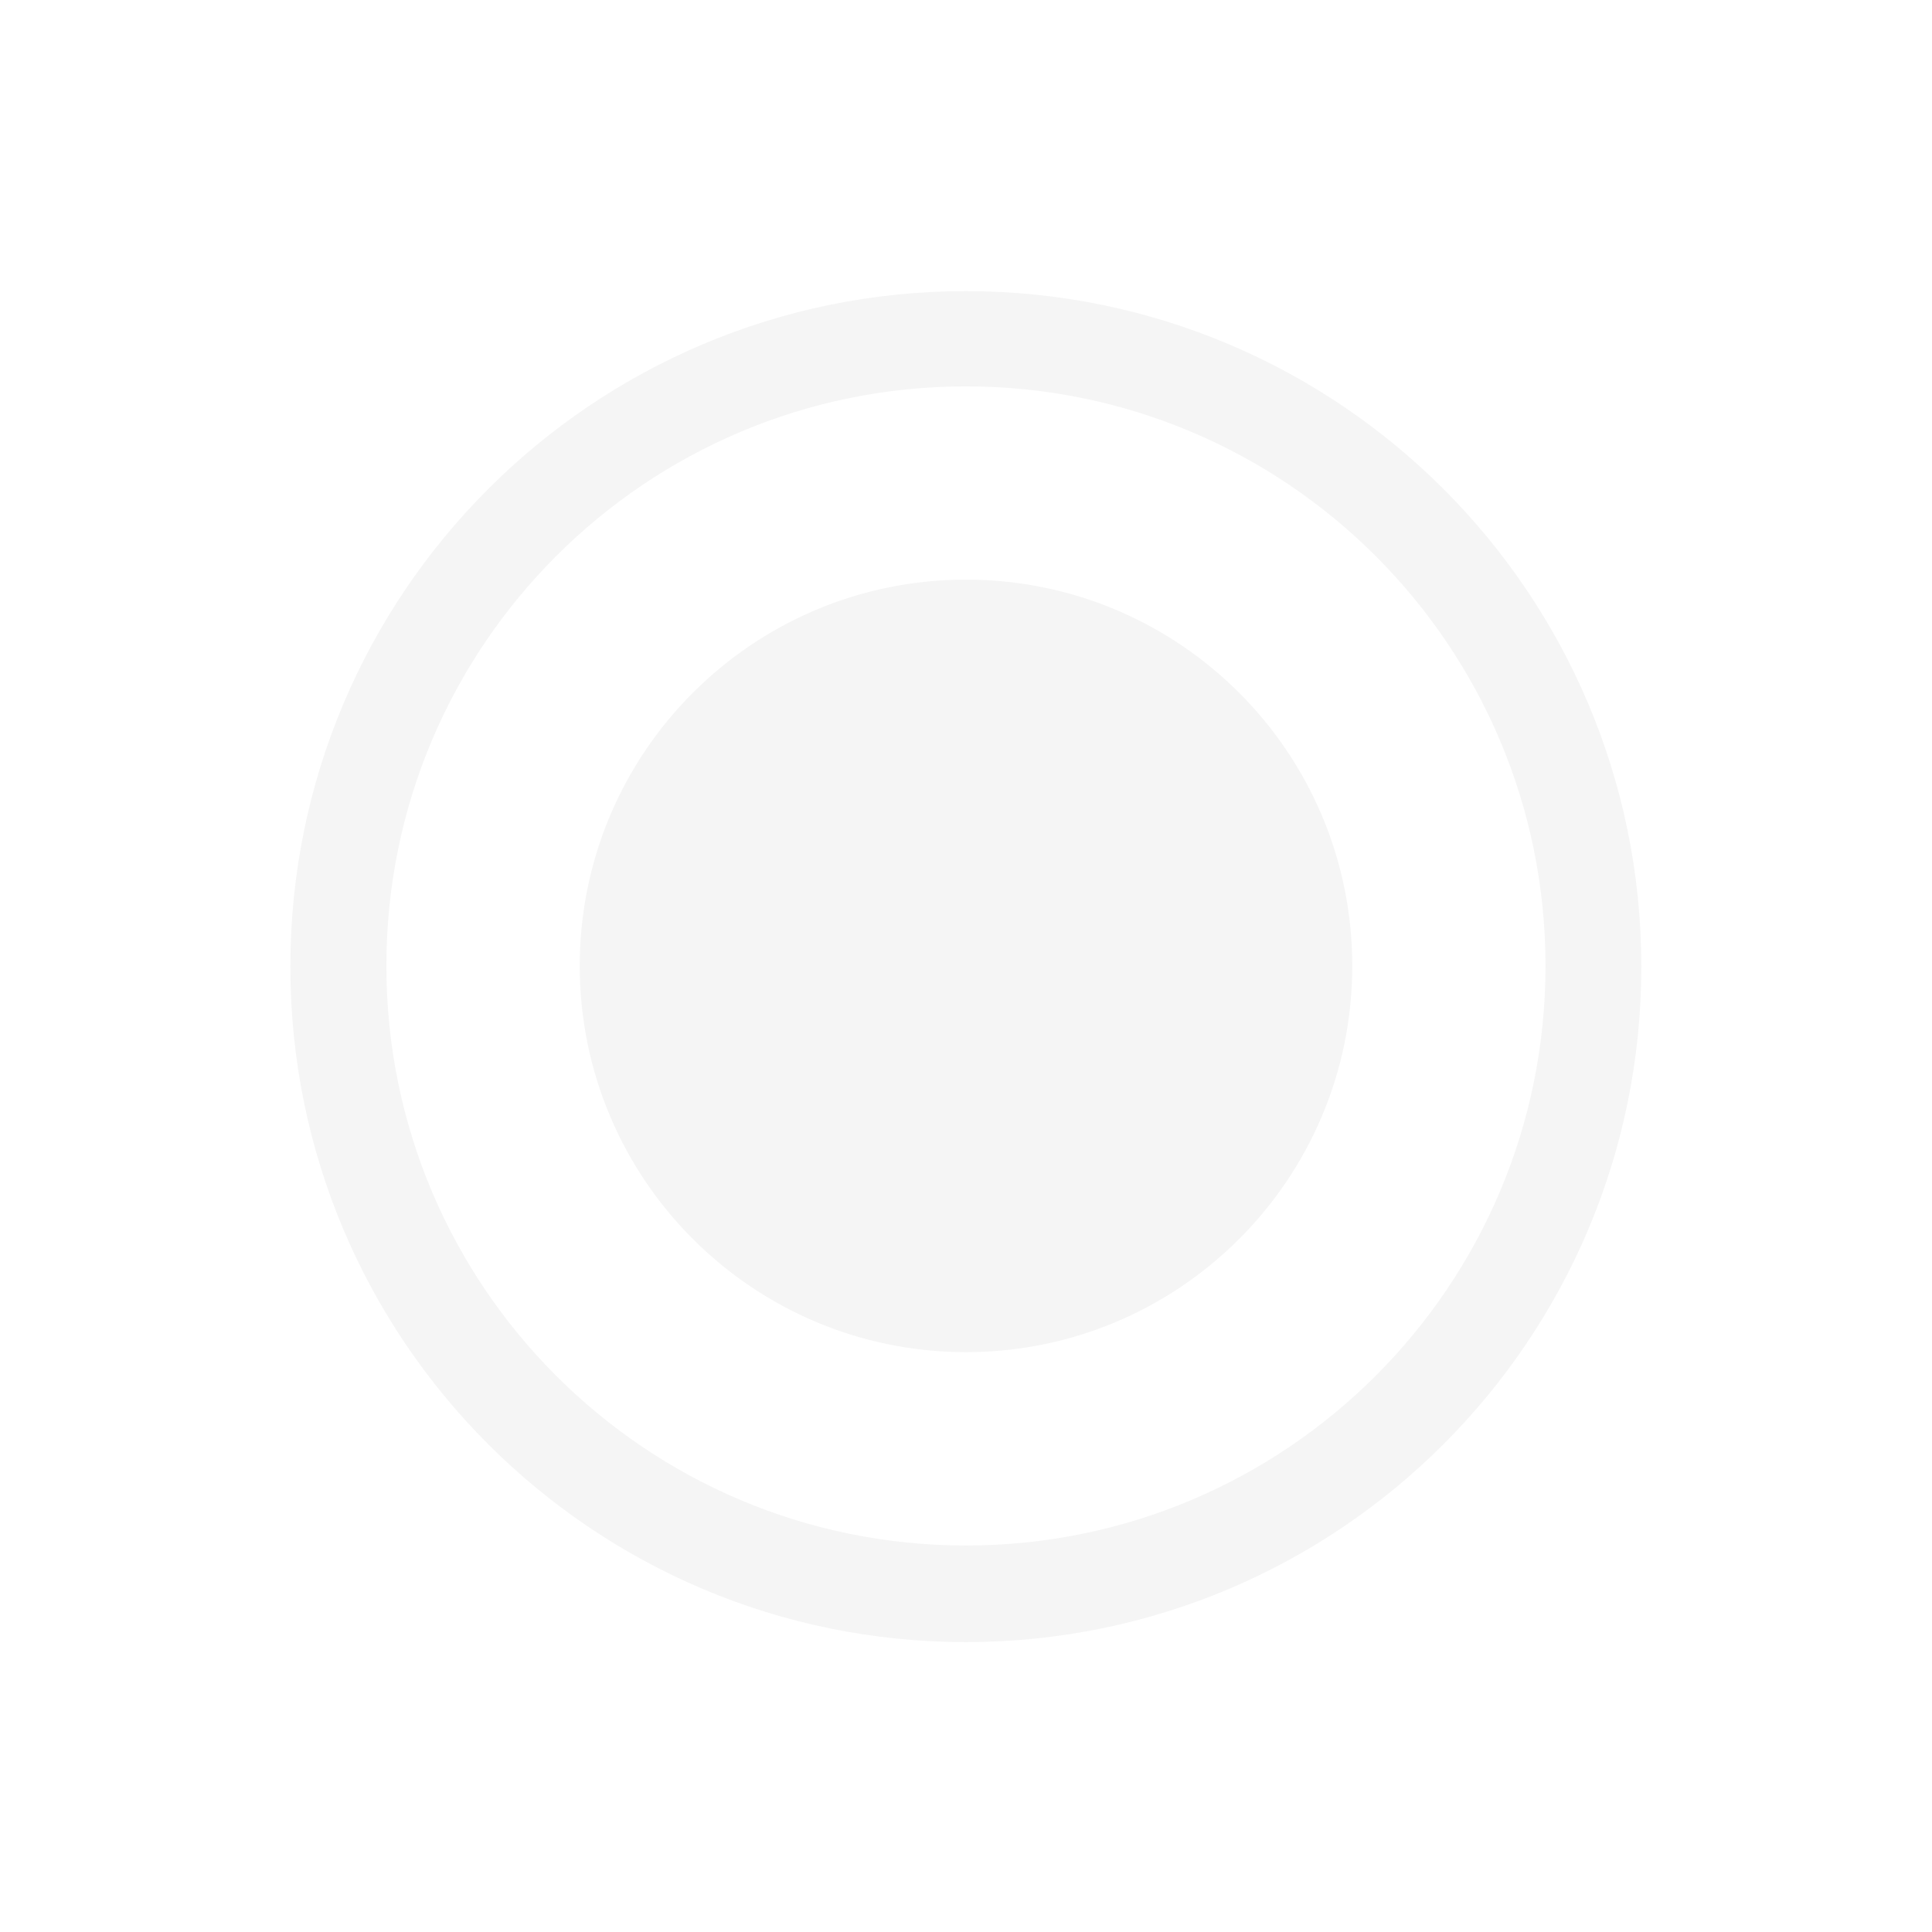
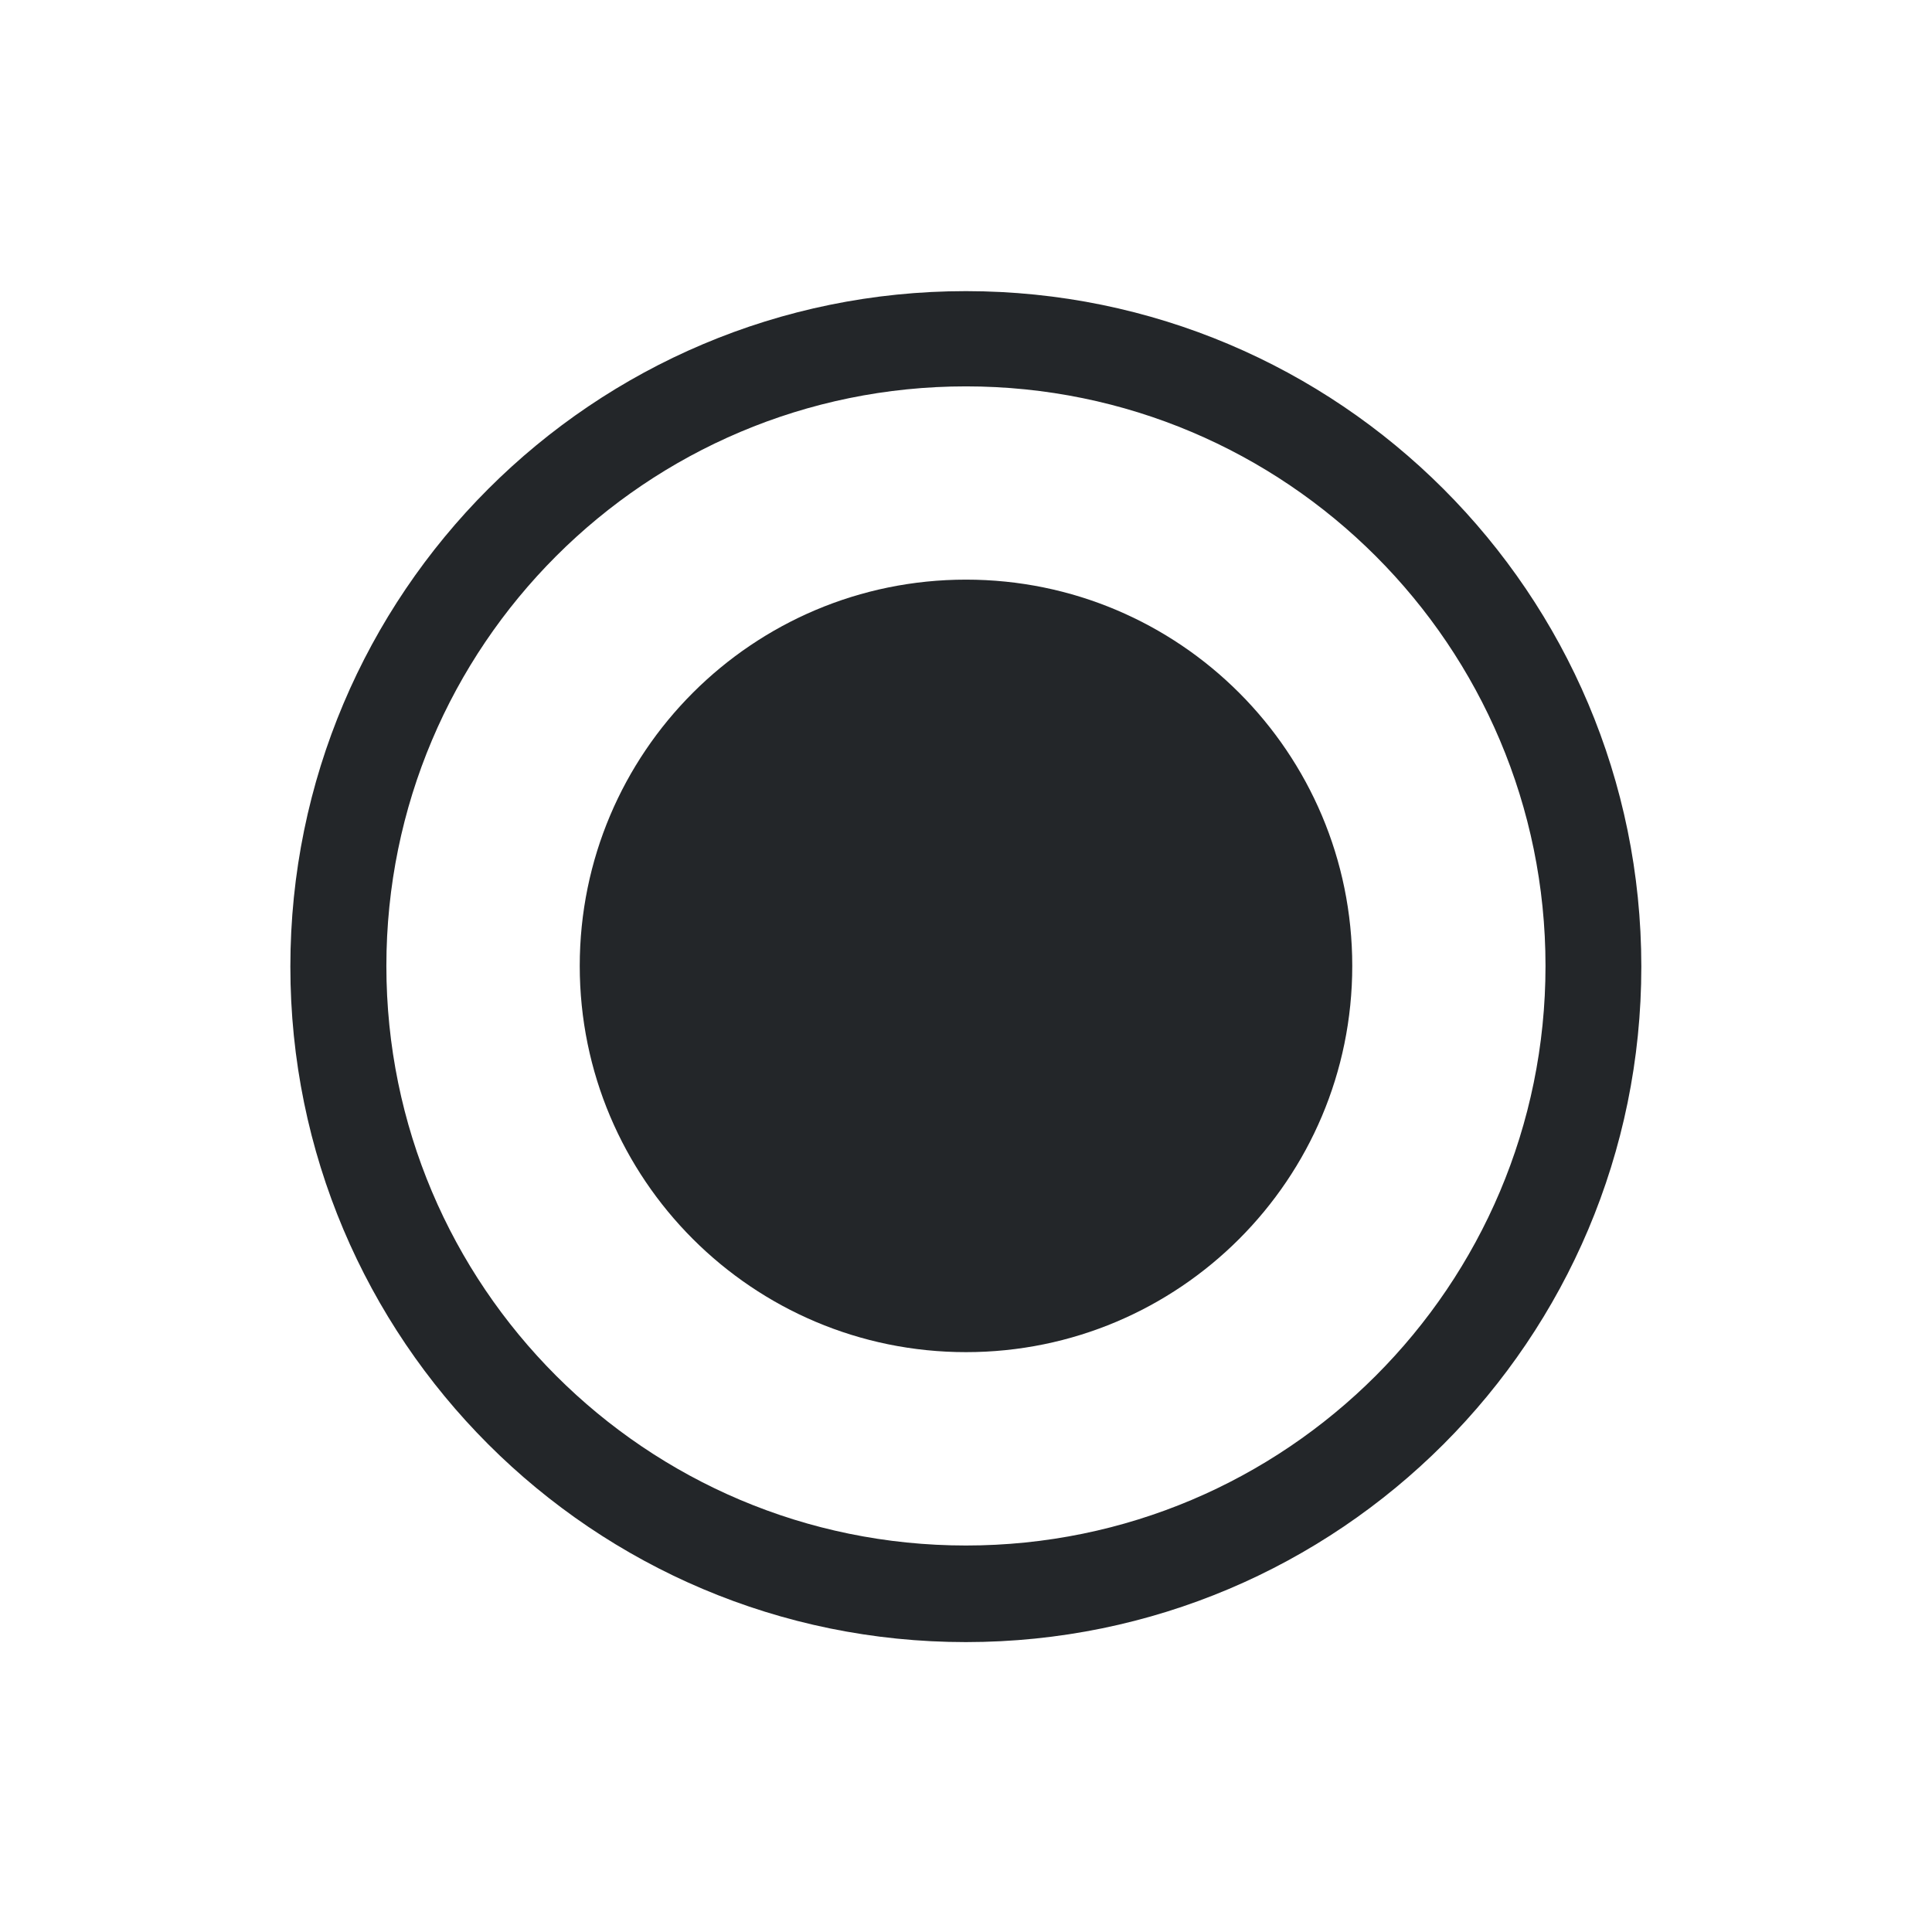
<svg xmlns="http://www.w3.org/2000/svg" width="20" height="20" viewBox="0 0 5.292 5.292" version="1.1" id="svg8">
  <defs id="defs2" />
  <g id="layer1" transform="translate(0,-291.7083)">
    <g id="g847" transform="matrix(0.05207439,0,0,0.05207453,-0.9012516,282.412)">
      <g id="g851">
        <g id="g1059" transform="matrix(1.998622,0,0,1.998619,17.32448,-313.5231)">
          <path style="opacity:1;fill:none;fill-opacity:0.494;stroke:#ffffff00;stroke-width:0.07;stroke-linecap:round;stroke-linejoin:round;stroke-miterlimit:4;stroke-dasharray:none;stroke-dashoffset:0;stroke-opacity:1;paint-order:stroke fill markers" d="M 25.4,271.6 -8.0000008e-7,246.2 H 50.8 Z" id="path883" />
          <path id="path880" d="m 25.4,271.6 25.4,25.4 H 0 Z" style="opacity:1;fill:none;fill-opacity:0.494;stroke:#ffffff00;stroke-width:0.07;stroke-linecap:round;stroke-linejoin:round;stroke-miterlimit:4;stroke-dasharray:none;stroke-dashoffset:0;stroke-opacity:1;paint-order:stroke fill markers" />
          <rect ry="5.053" y="253.849" x="7.649" height="35.529" width="35.529" id="rect870" style="opacity:1;fill:none;fill-opacity:0.494;stroke:#ffffff00;stroke-width:0.062;stroke-linecap:round;stroke-linejoin:round;stroke-miterlimit:4;stroke-dasharray:none;stroke-dashoffset:0;stroke-opacity:1;paint-order:stroke fill markers" />
          <circle r="25.397" cy="271.6" cx="25.4" id="path872" style="opacity:1;fill:none;fill-opacity:0.494;stroke:#ffffff00;stroke-width:0.076;stroke-linecap:round;stroke-linejoin:round;stroke-miterlimit:4;stroke-dasharray:none;stroke-dashoffset:0;stroke-opacity:1;paint-order:stroke fill markers" />
          <circle transform="rotate(-45)" cx="-174.09" cy="210.011" r="12.656" id="path876" style="opacity:1;fill:none;fill-opacity:0.494;stroke:#ffffff00;stroke-width:0.074;stroke-linecap:round;stroke-linejoin:round;stroke-miterlimit:4;stroke-dasharray:none;stroke-dashoffset:0;stroke-opacity:1;paint-order:stroke fill markers" />
          <path id="path904" d="m 25.4,271.6 -25.4,25.4 v -50.8 z" style="opacity:1;fill:none;fill-opacity:0.494;stroke:#ffffff00;stroke-width:0.07;stroke-linecap:round;stroke-linejoin:round;stroke-miterlimit:4;stroke-dasharray:none;stroke-dashoffset:0;stroke-opacity:1;paint-order:stroke fill markers" />
          <path style="opacity:1;fill:none;fill-opacity:0.494;stroke:#ffffff00;stroke-width:0.07;stroke-linecap:round;stroke-linejoin:round;stroke-miterlimit:4;stroke-dasharray:none;stroke-dashoffset:0;stroke-opacity:1;paint-order:stroke fill markers" d="m 25.4,271.6 25.4,-25.4 v 50.8 z" id="path906" />
          <rect ry="5.051" y="256.393" x="2.566" height="30.44" width="45.694" id="rect837" style="opacity:1;fill:none;fill-opacity:0.494;stroke:#ffffff00;stroke-width:0.066;stroke-linecap:round;stroke-linejoin:round;stroke-miterlimit:4;stroke-dasharray:none;stroke-dashoffset:0;stroke-opacity:1;paint-order:stroke fill markers" />
          <rect style="opacity:1;fill:none;fill-opacity:0.494;stroke:#ffffff00;stroke-width:0.066;stroke-linecap:round;stroke-linejoin:round;stroke-miterlimit:4;stroke-dasharray:none;stroke-dashoffset:0;stroke-opacity:1;paint-order:stroke fill markers" id="rect831" width="45.694" height="30.441" x="248.766" y="-40.633" ry="5.051" transform="rotate(90)" />
        </g>
      </g>
    </g>
    <path style="opacity:1;fill:#ffc107;fill-opacity:1;stroke:none;stroke-width:0.386;stroke-miterlimit:4;stroke-dasharray:none;stroke-opacity:1" d="m 50.206,401.677 c 110.217,0.713 55.109,0.356 0,0 z" id="rect997" />
-     <path style="opacity:1;fill:#f5f5f5;fill-opacity:1;stroke:none;stroke-width:2.101;stroke-linecap:round;stroke-linejoin:round;stroke-miterlimit:4;stroke-dasharray:none;stroke-dashoffset:0;stroke-opacity:1;paint-order:stroke fill markers" d="M 10,3.014 A 6.993,6.993 0 0 0 3.006,10.006 6.993,6.993 0 0 0 10,17 6.993,6.993 0 0 0 16.992,10.006 6.993,6.993 0 0 0 10,3.014 Z M 10,4 a 6,6 0 0 1 6,6 6,6 0 0 1 -6,6 6,6 0 0 1 -6,-6 6,6 0 0 1 6,-6 z" transform="matrix(0.2645833,0,0,0.2645833,0,291.7083)" id="path826" />
-     <circle style="opacity:1;fill:#f5f5f5;fill-opacity:1;stroke:none;stroke-width:0.318;stroke-linecap:round;stroke-linejoin:round;stroke-miterlimit:4;stroke-dasharray:none;stroke-dashoffset:0;stroke-opacity:1;paint-order:stroke fill markers" id="circle830" cx="2.646" cy="294.354" r="1.058" />
+     <path style="opacity:1;fill:#232629;fill-opacity:1;stroke:none;stroke-width:2.101;stroke-linecap:round;stroke-linejoin:round;stroke-miterlimit:4;stroke-dasharray:none;stroke-dashoffset:0;stroke-opacity:1;paint-order:stroke fill markers" d="M 10,3.014 A 6.993,6.993 0 0 0 3.006,10.006 6.993,6.993 0 0 0 10,17 6.993,6.993 0 0 0 16.992,10.006 6.993,6.993 0 0 0 10,3.014 Z M 10,4 a 6,6 0 0 1 6,6 6,6 0 0 1 -6,6 6,6 0 0 1 -6,-6 6,6 0 0 1 6,-6 z" transform="matrix(0.2645833,0,0,0.2645833,0,291.7083)" id="path826" />
+     <circle style="opacity:1;fill:#232629;fill-opacity:1;stroke:none;stroke-width:0.318;stroke-linecap:round;stroke-linejoin:round;stroke-miterlimit:4;stroke-dasharray:none;stroke-dashoffset:0;stroke-opacity:1;paint-order:stroke fill markers" id="circle830" cx="2.646" cy="294.354" r="1.058" />
  </g>
</svg>
